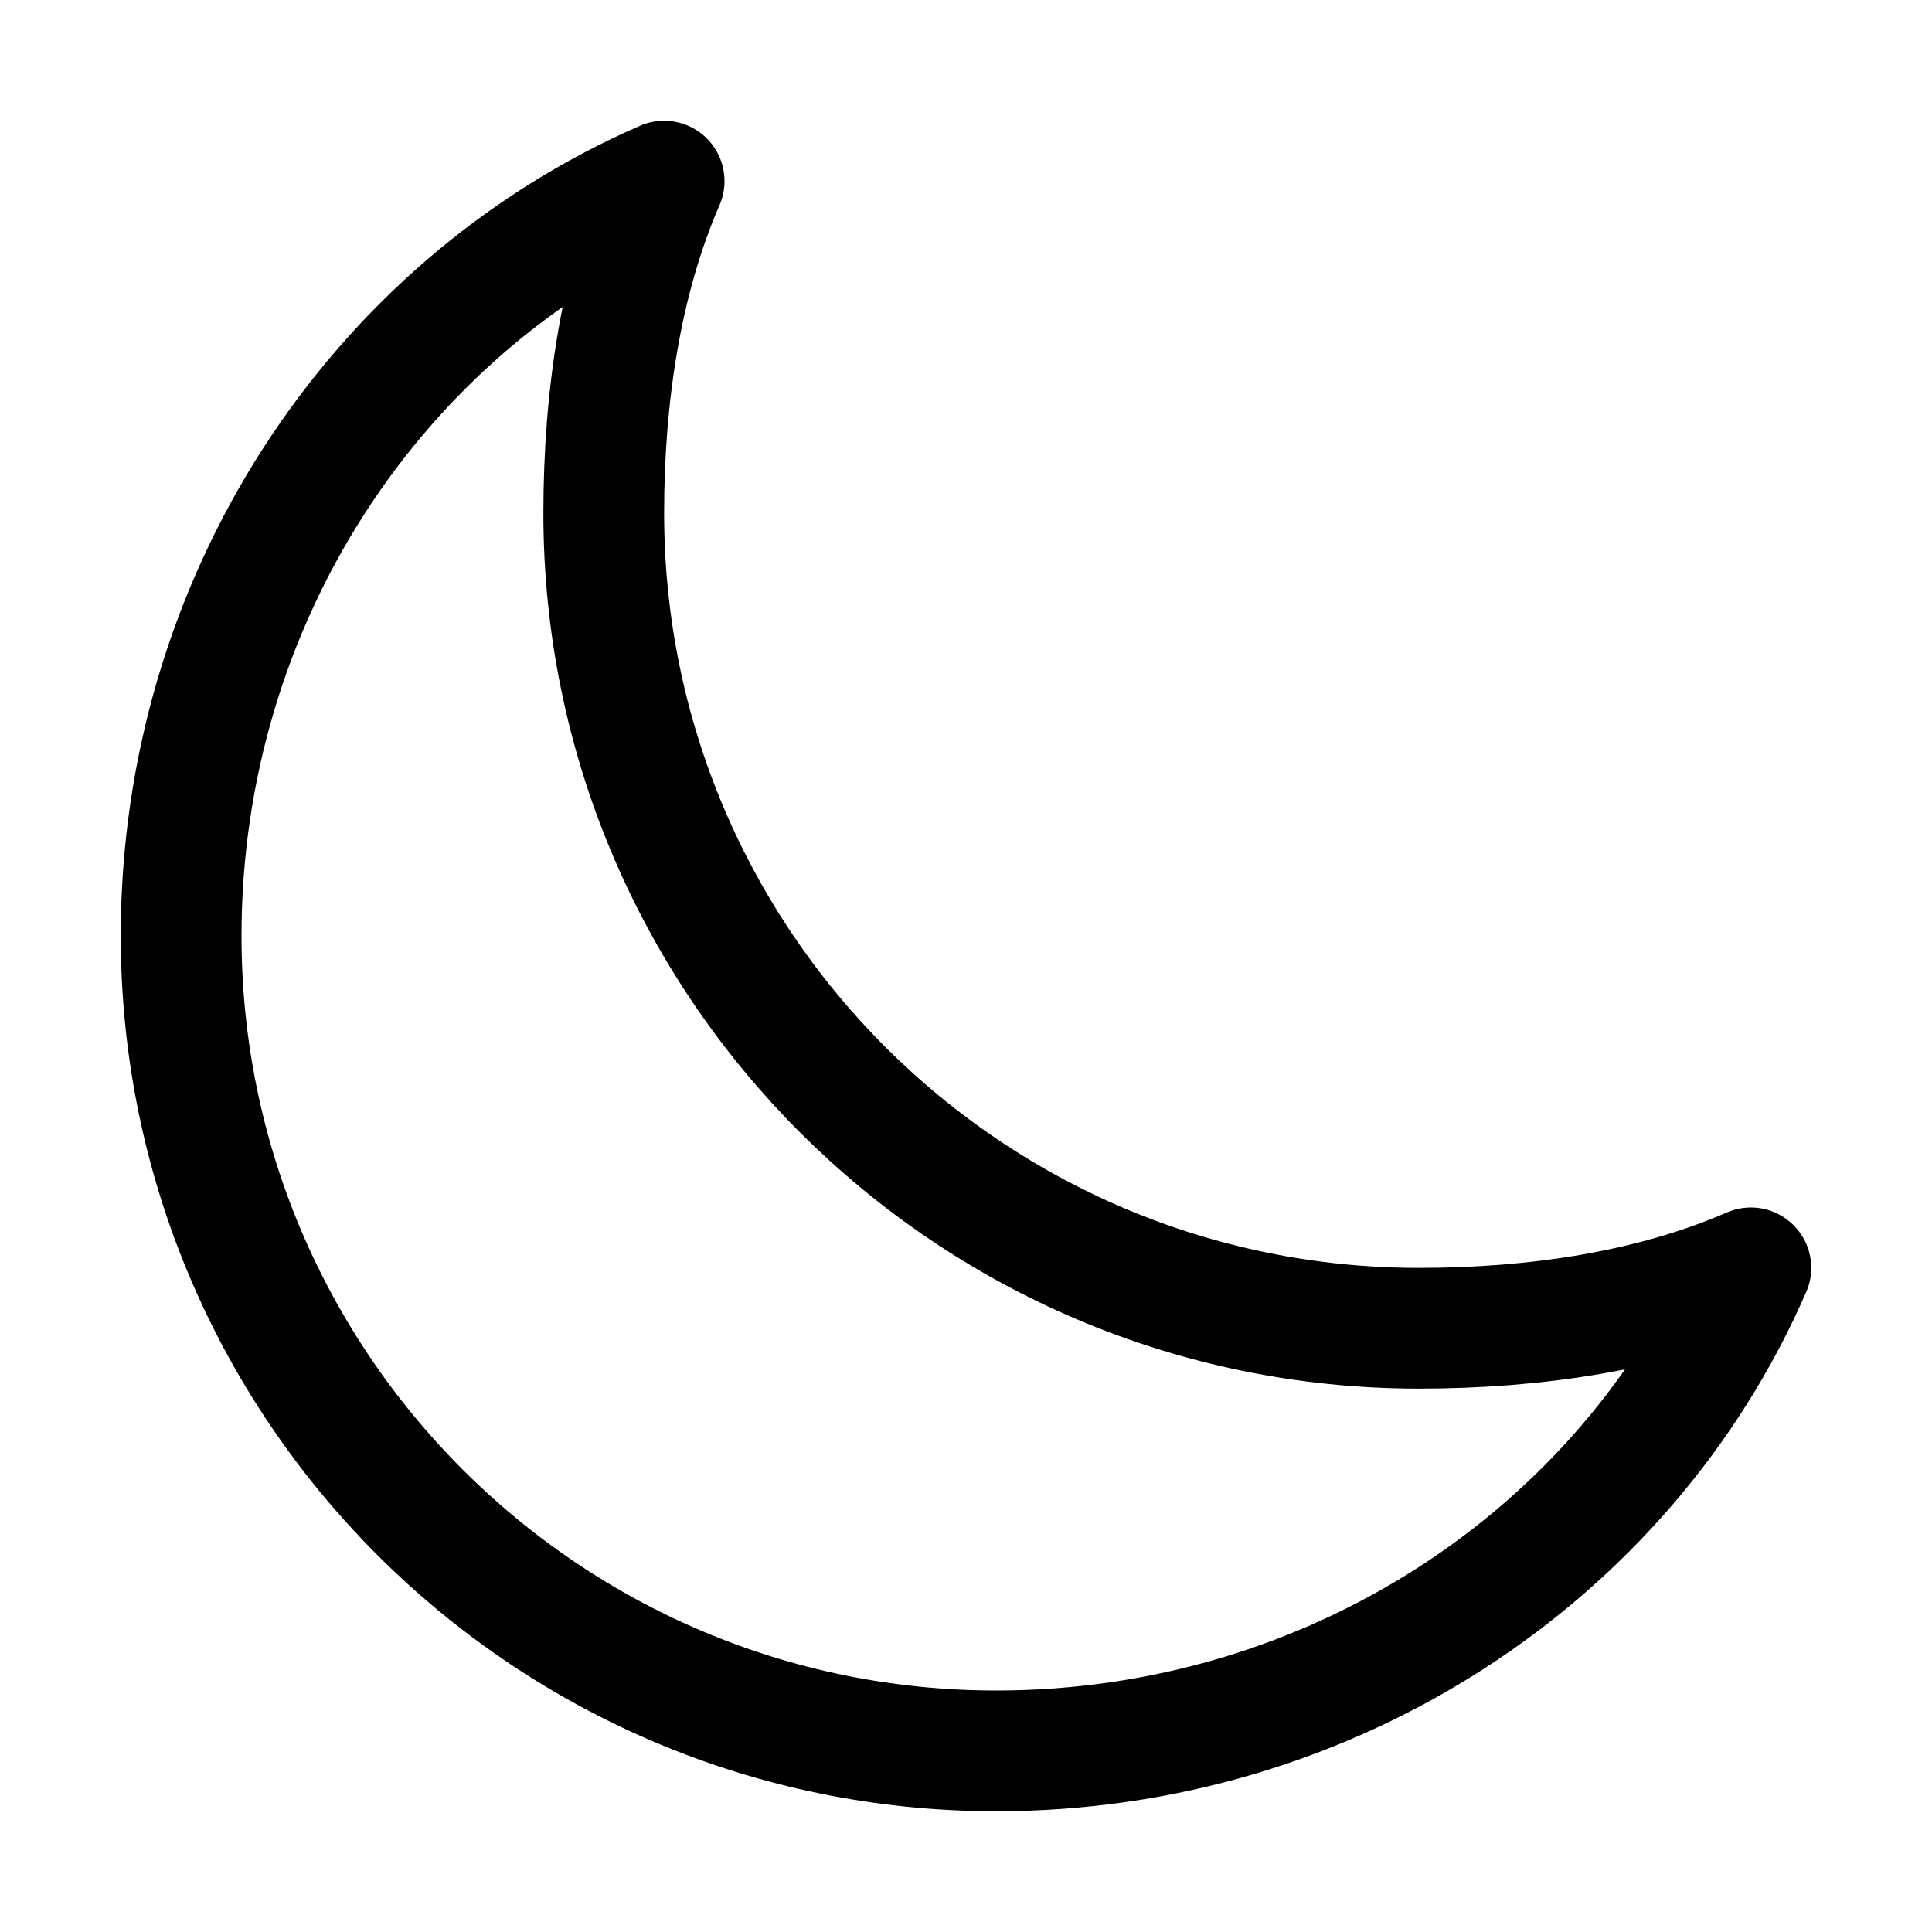
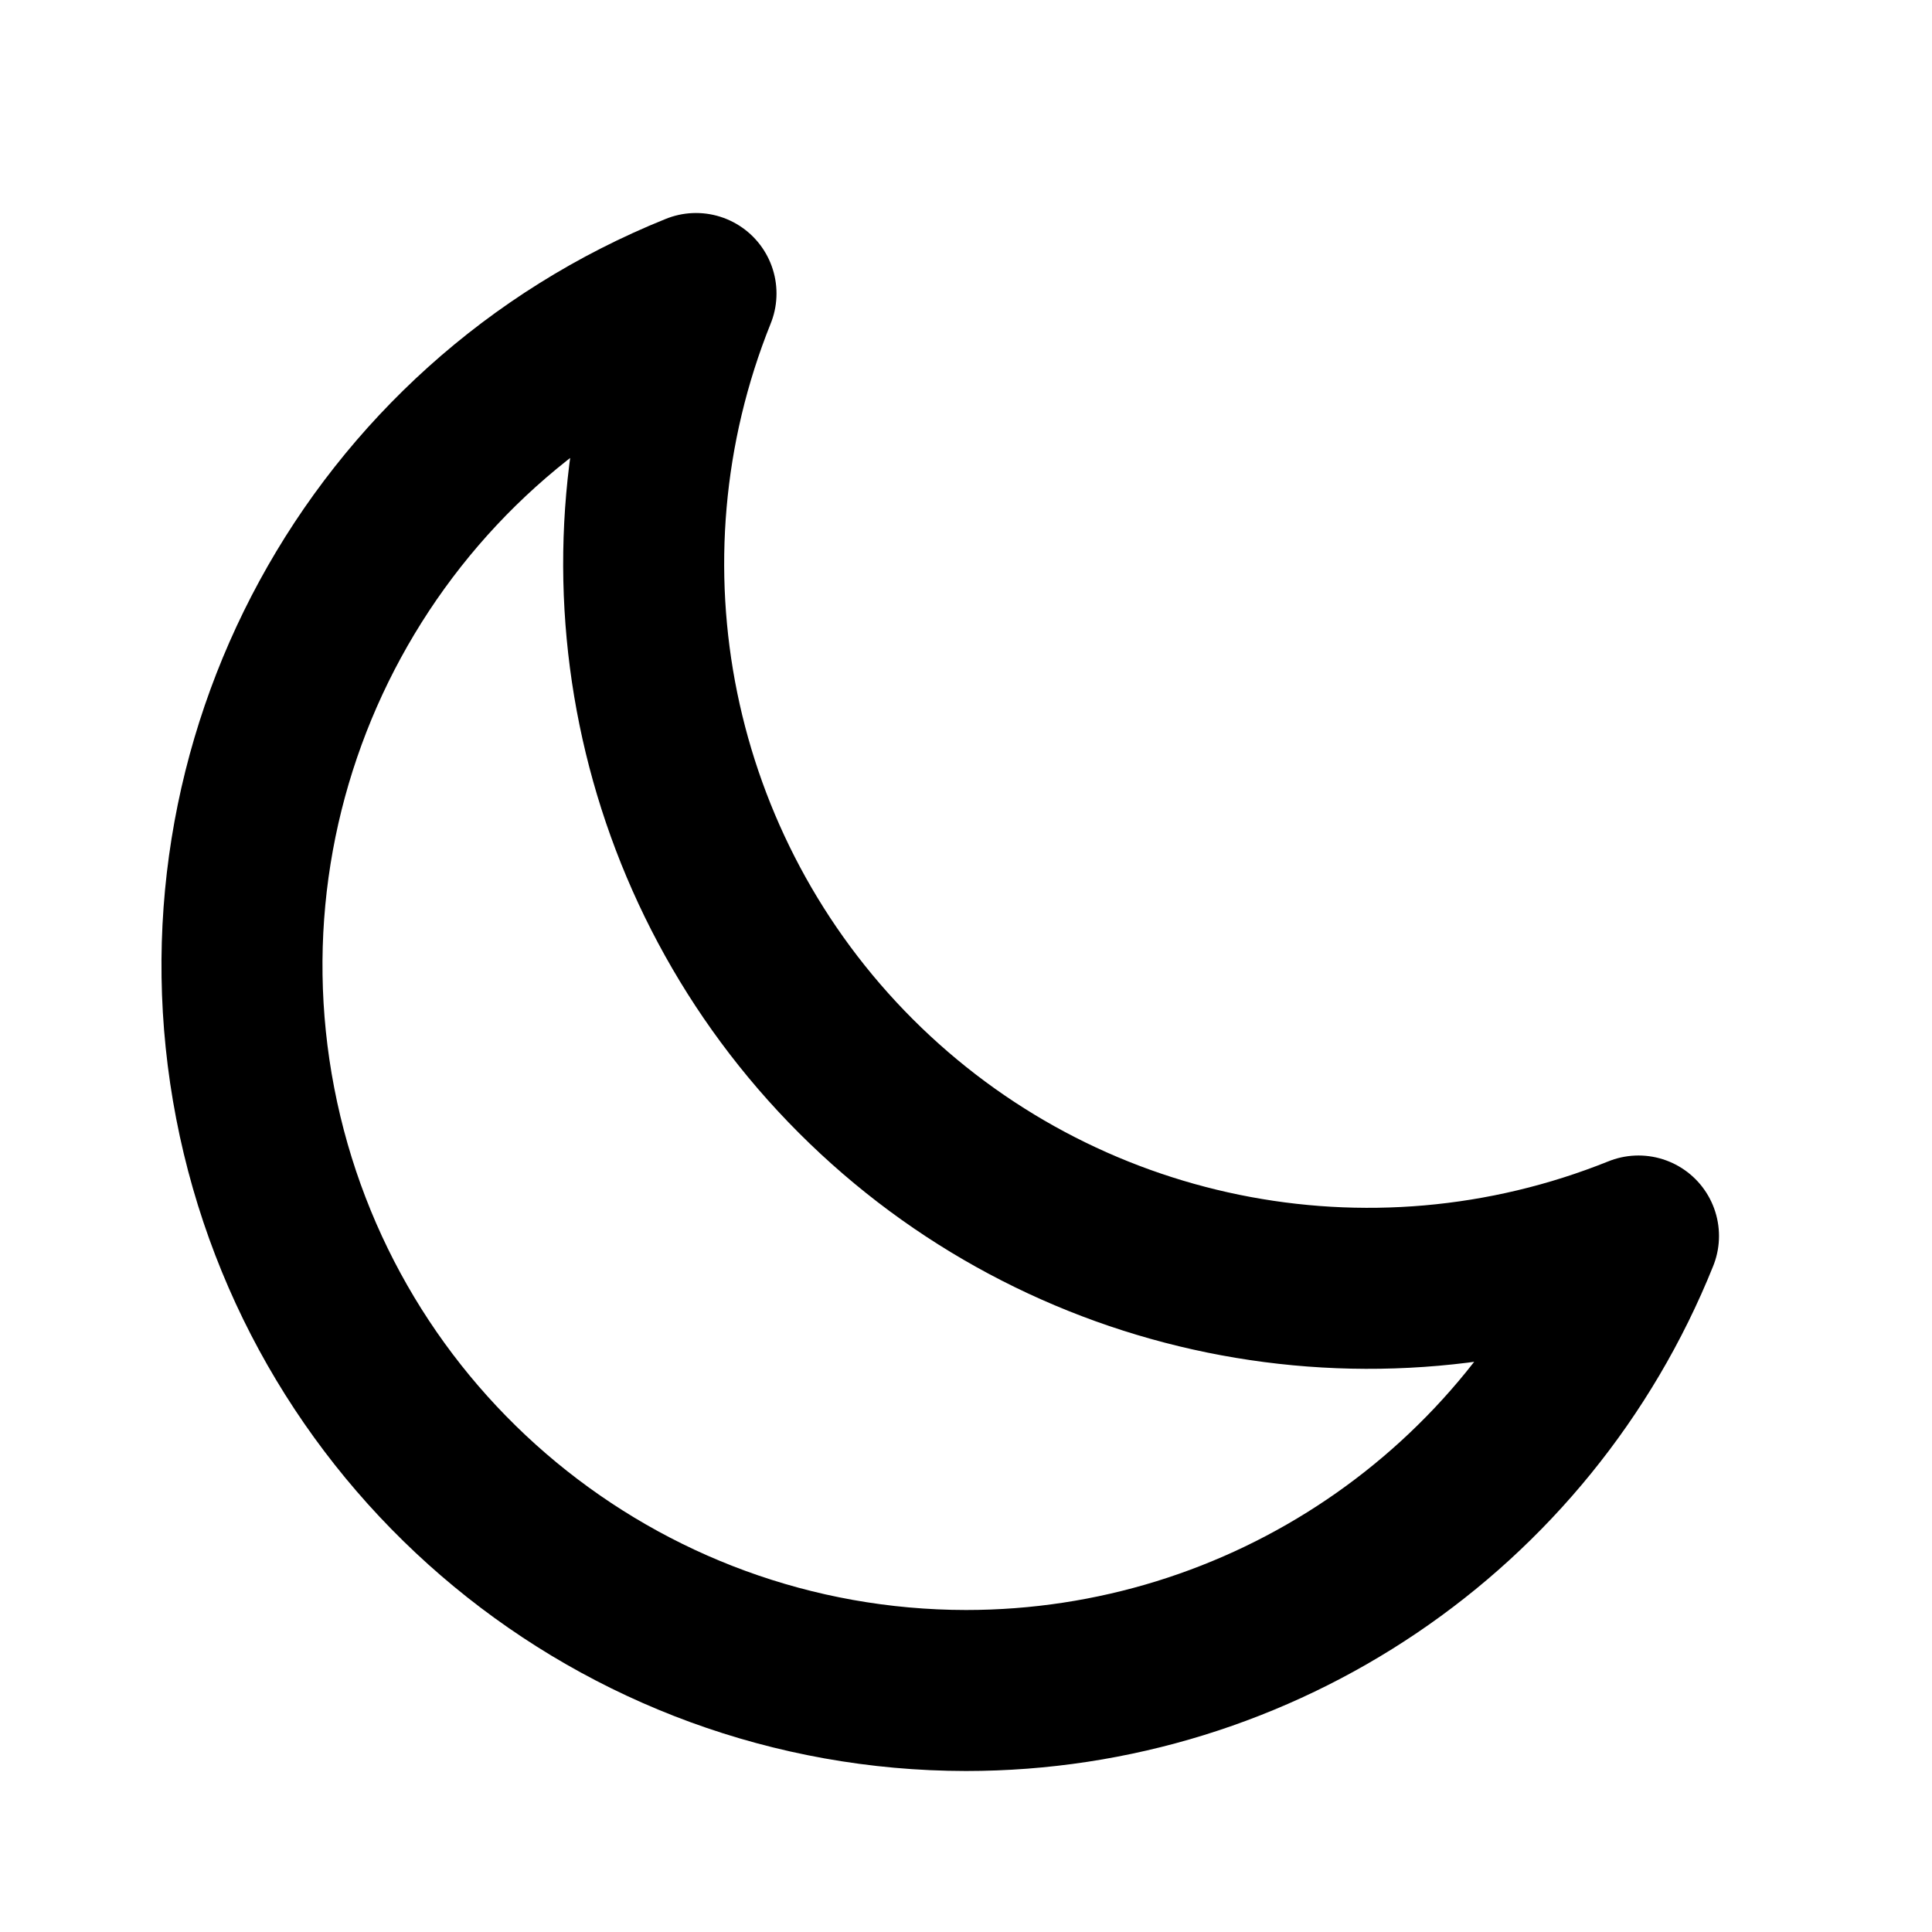
- <svg xmlns="http://www.w3.org/2000/svg" class="ionicon" viewBox="0 0 512 512">
-   <path d="M160 136c0-30.62 4.51-61.61 16-88C99.57 81.27 48 159.32 48 248c0 119.29 96.71 216 216 216 88.68 0 166.73-51.57 200-128-26.39 11.49-57.38 16-88 16-119.29 0-216-96.71-216-216z" fill="none" stroke="currentColor" stroke-linecap="round" stroke-linejoin="round" stroke-width="32" />
+ <svg xmlns="http://www.w3.org/2000/svg" fill="none" viewBox="0 0 24 24" stroke="currentColor">
+   <path stroke-linecap="round" stroke-linejoin="round" stroke-width="2" d="M20.354 15.354A9 9 0 018.646 3.646 9.003 9.003 0 0012 21a9.003 9.003 0 008.354-5.646z" />
</svg>
